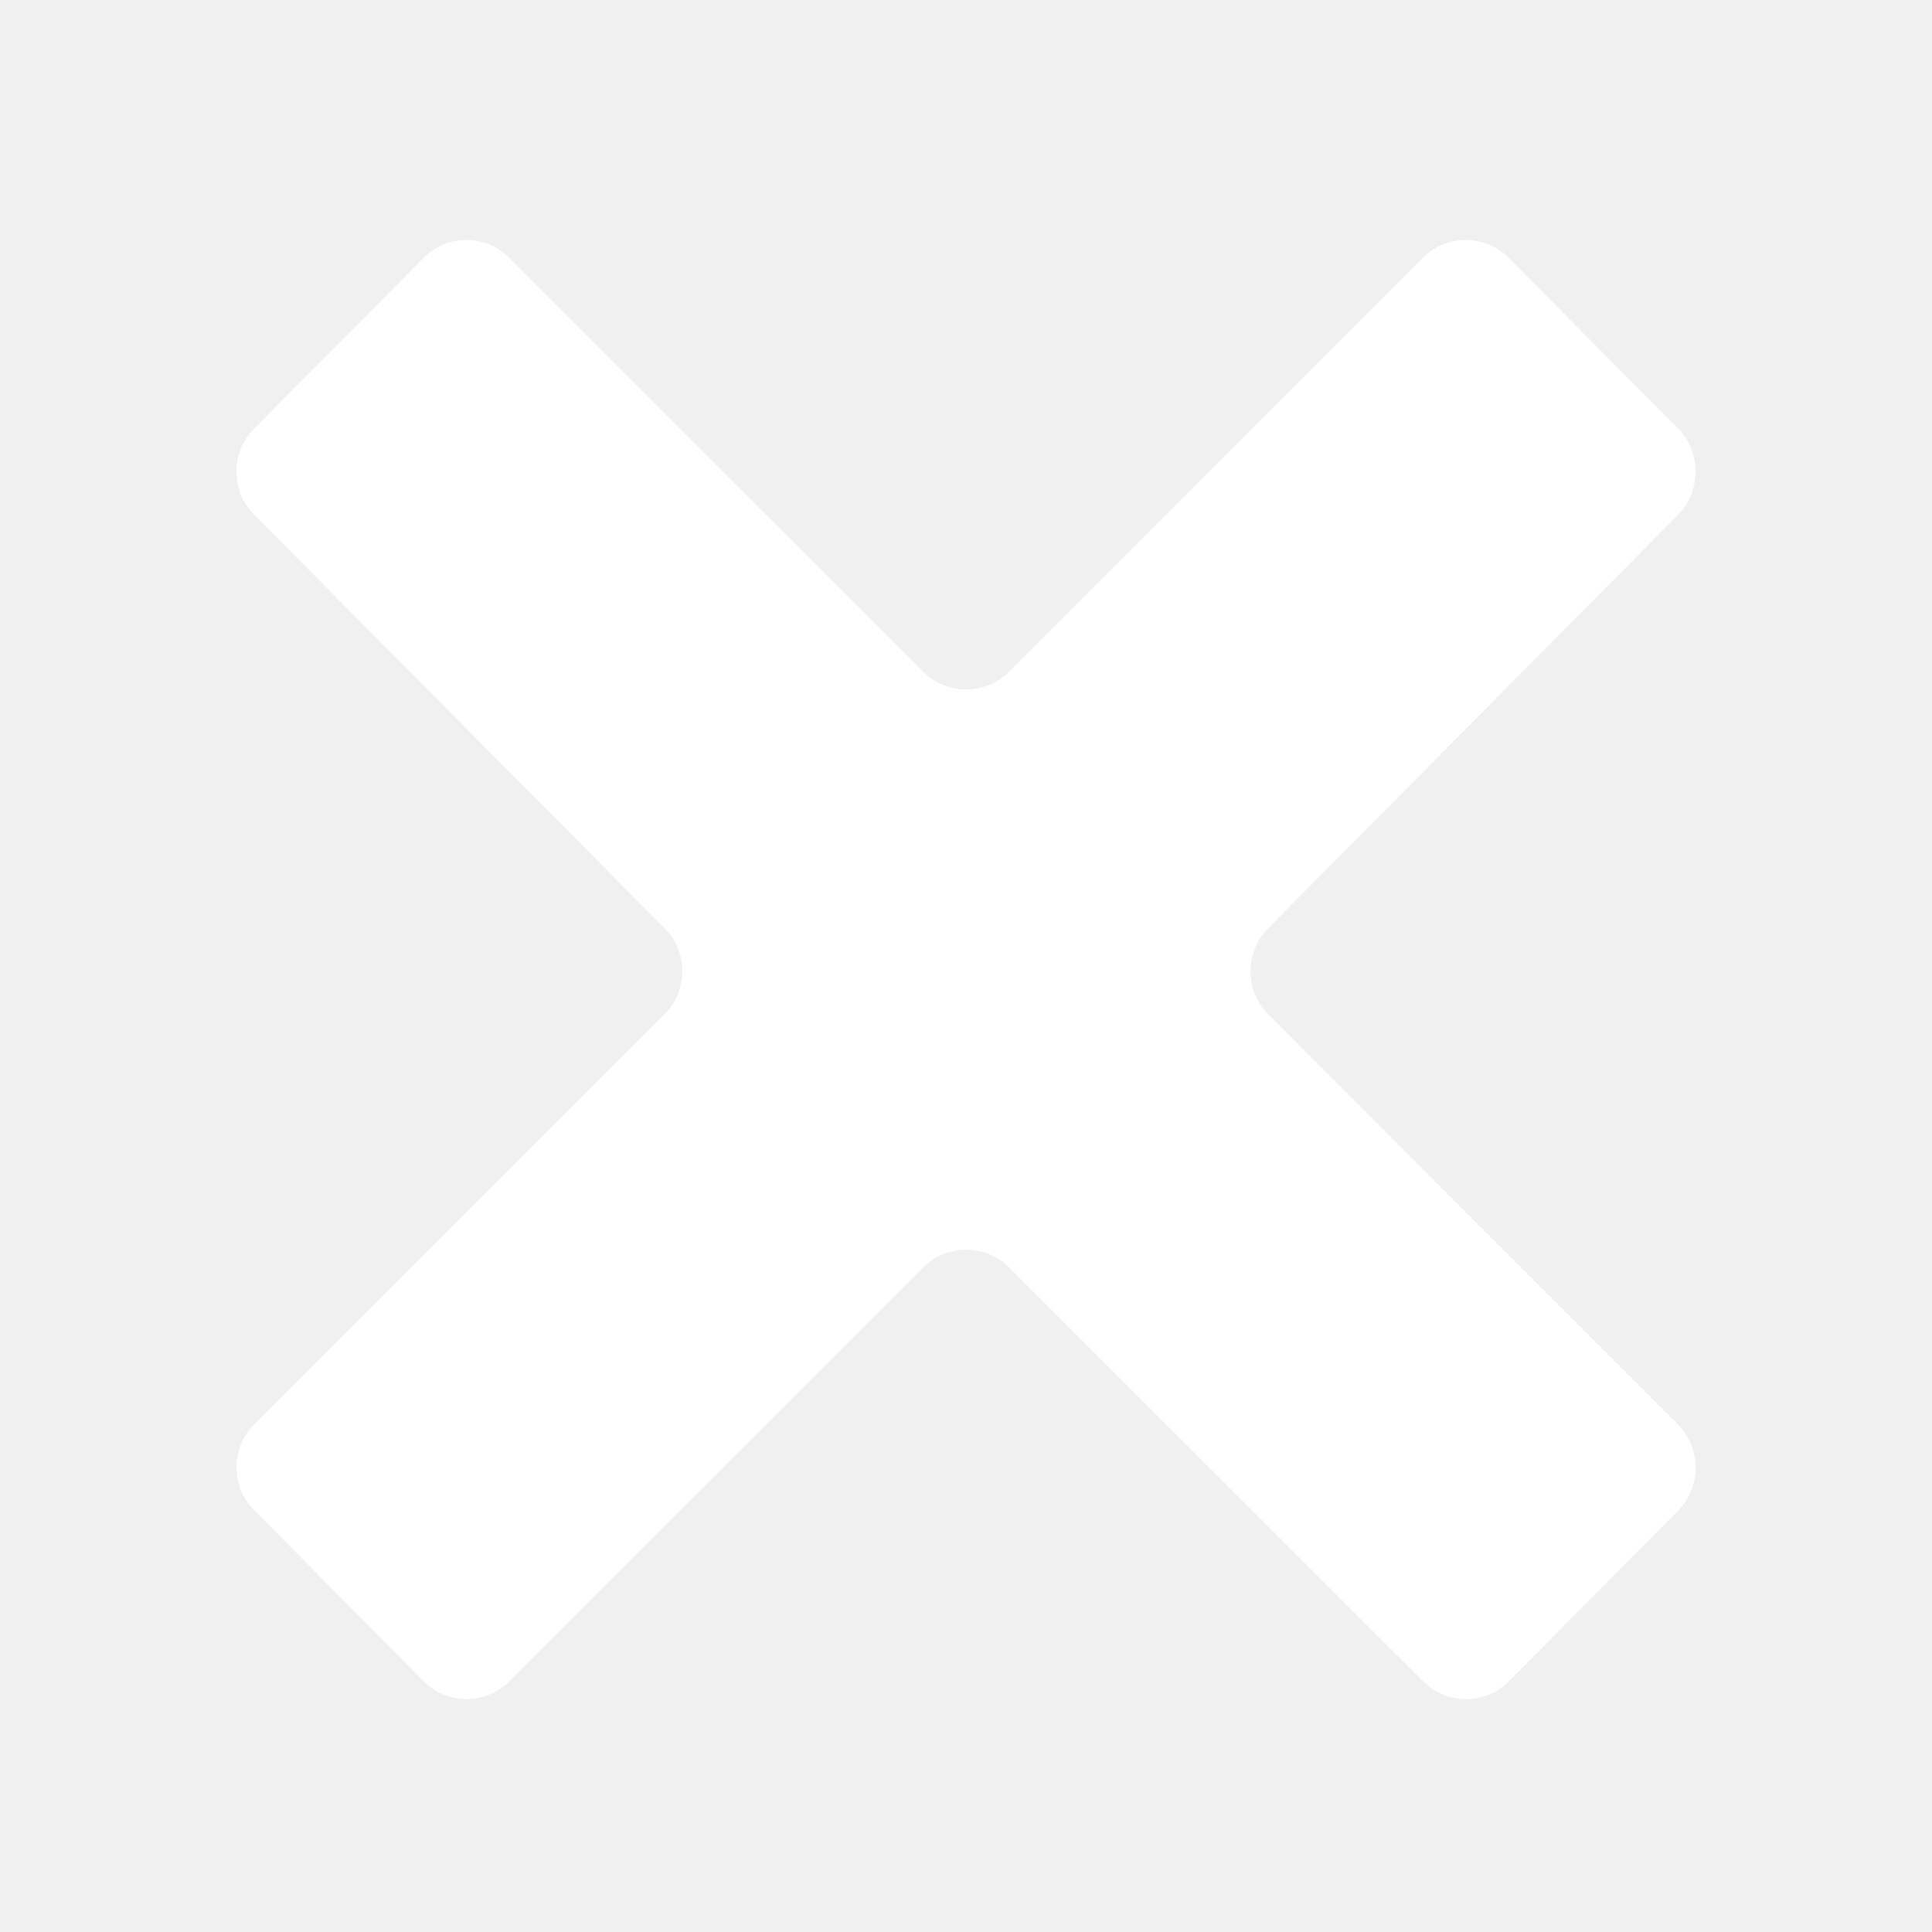
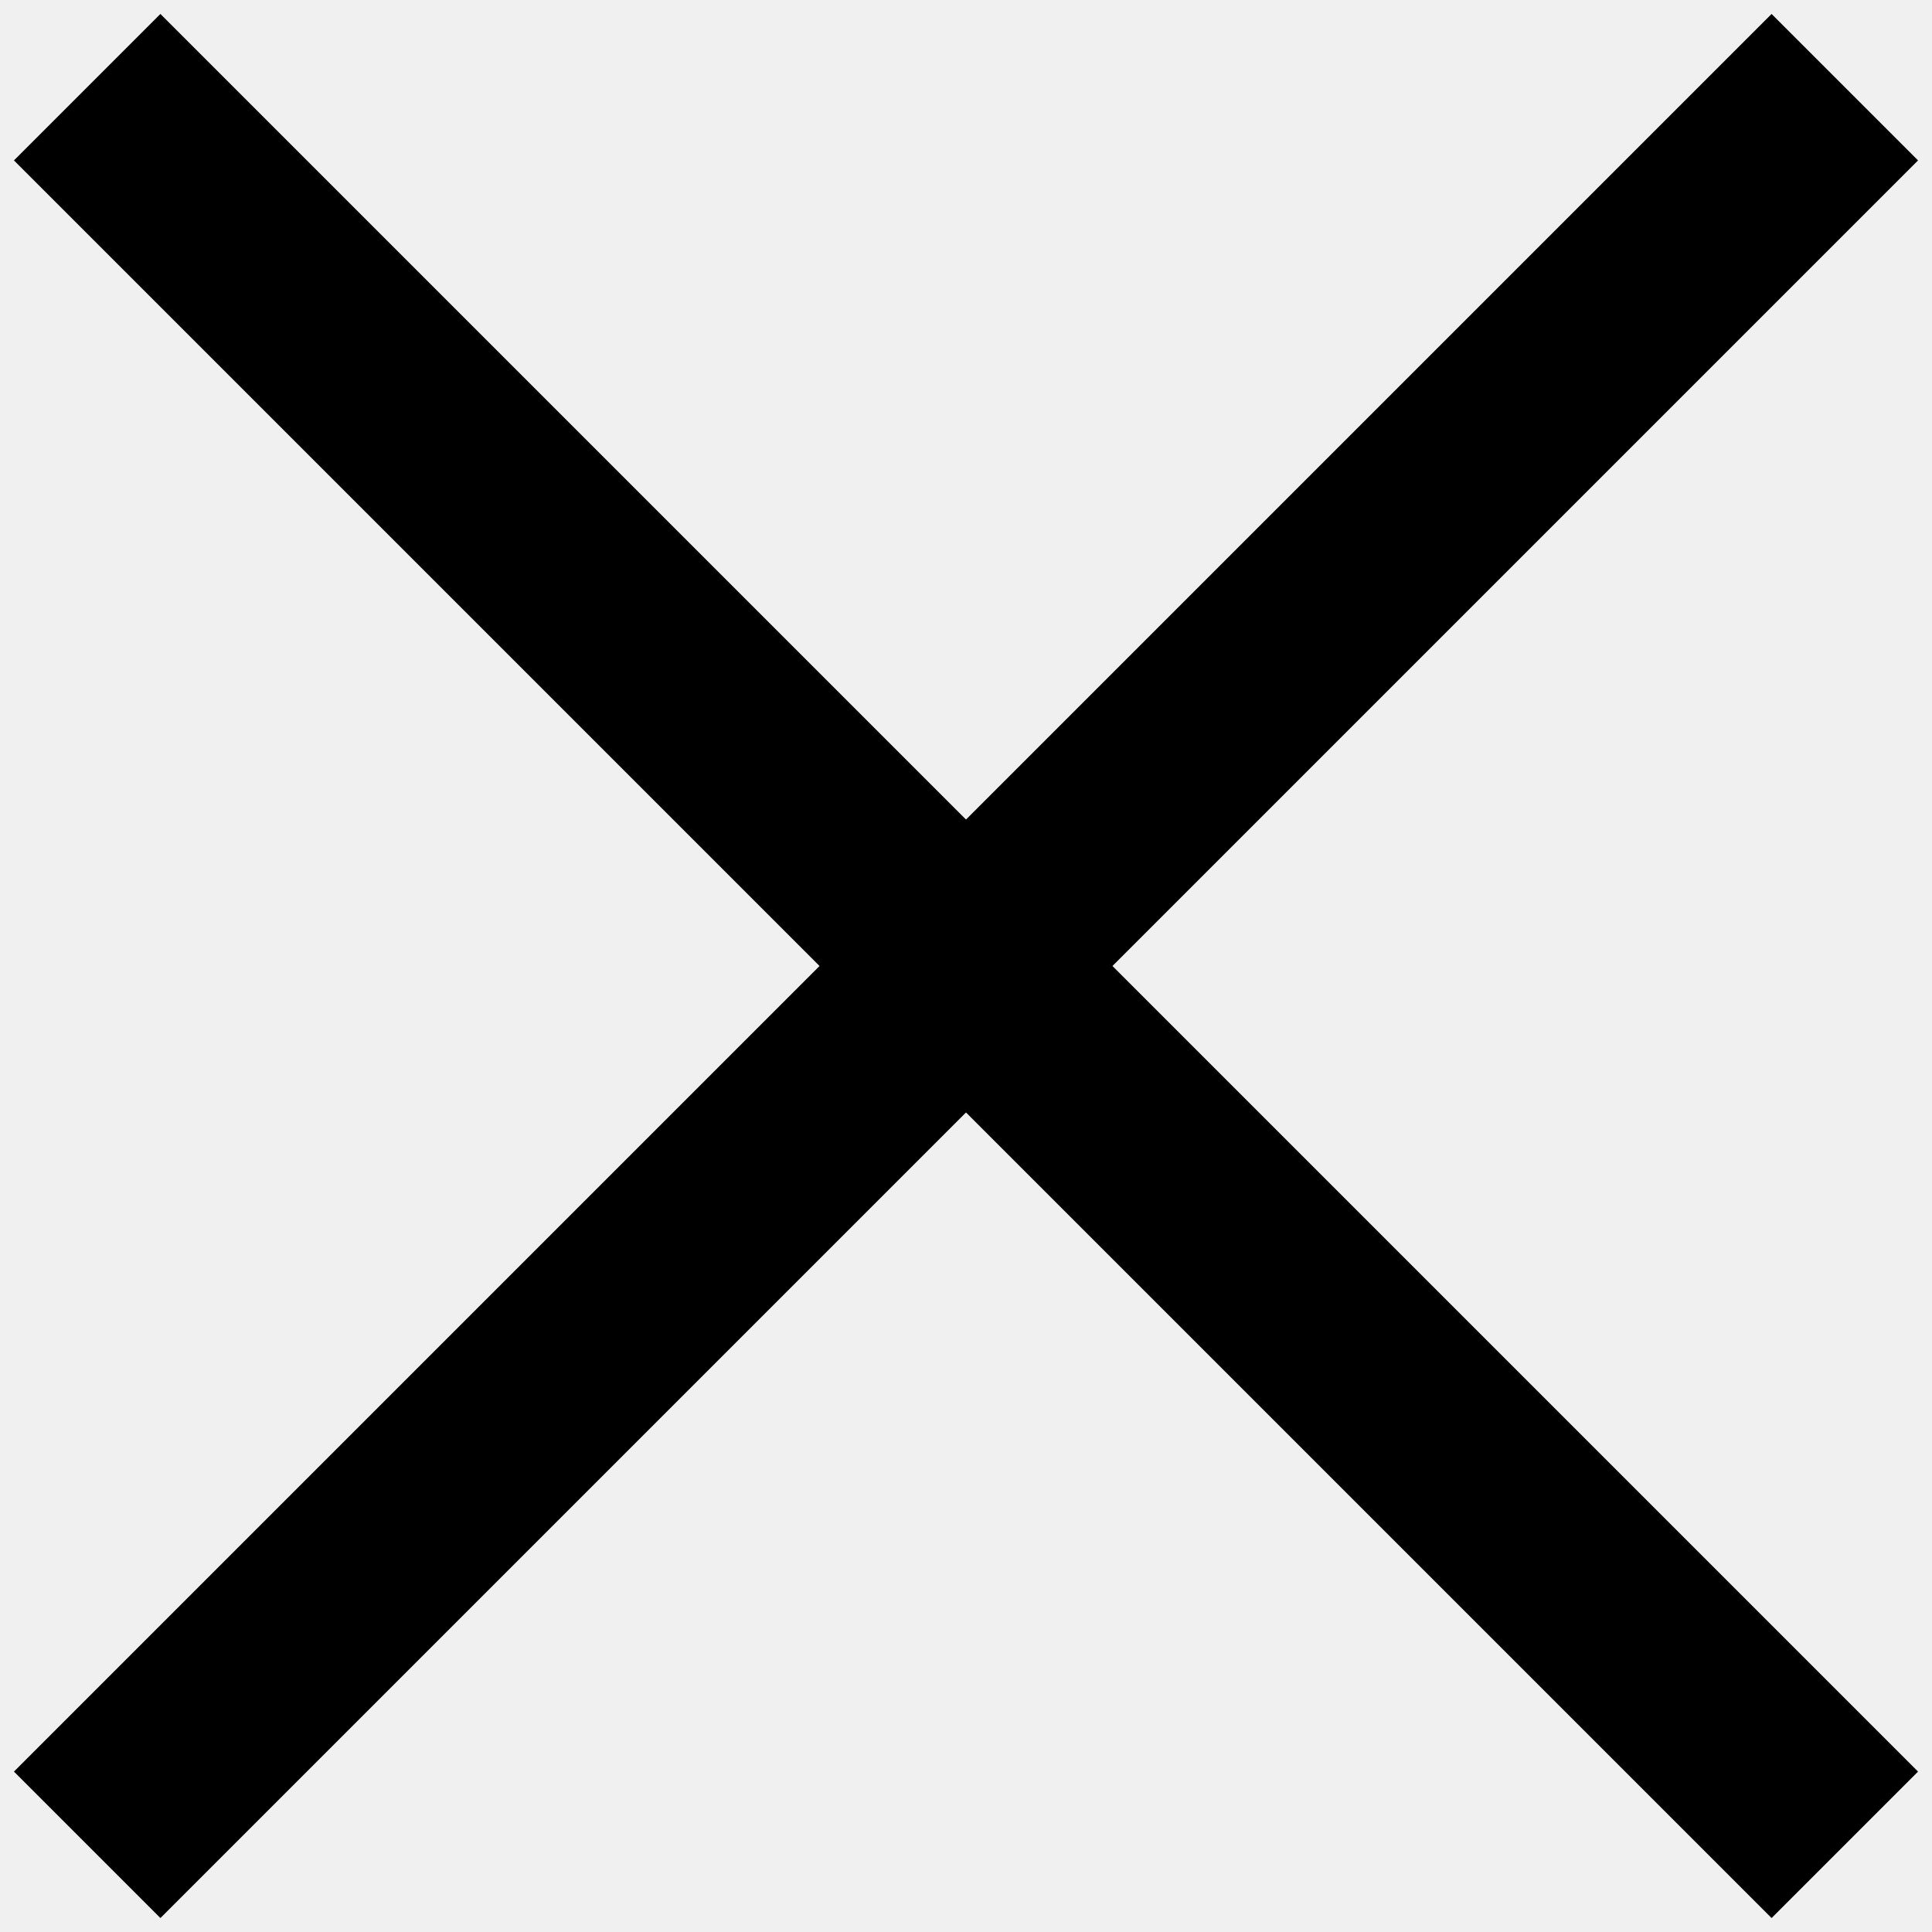
- <svg xmlns="http://www.w3.org/2000/svg" width="16" height="16">
-   <path fill="#ffffff" d="M3.51 13.925c.194.194.512.195.706.001l3.432-3.431c.194-.194.514-.194.708 0l3.432 3.431c.192.194.514.193.707-.001l1.405-1.417c.191-.195.189-.514-.002-.709l-3.397-3.4c-.192-.193-.192-.514-.002-.708l3.401-3.43c.189-.195.189-.515 0-.709l-1.407-1.418c-.195-.195-.513-.195-.707-.001l-3.43 3.431c-.195.194-.516.194-.708 0l-3.432-3.431c-.195-.195-.512-.194-.706.001l-1.407 1.417c-.194.195-.194.515 0 .71l3.403 3.429c.193.195.193.514-.001.708l-3.4 3.399c-.194.195-.195.516-.001.709l1.406 1.419z" />
+ <svg xmlns="http://www.w3.org/2000/svg" width="24" height="24" fill="currentColor" viewBox="203 -757 554 554">
+   <path d="m249-207-42-42 231-231-231-231 42-42 231 231 231-231 42 42-231 231 231 231-42 42-231-231-231 231Z" />
</svg>
